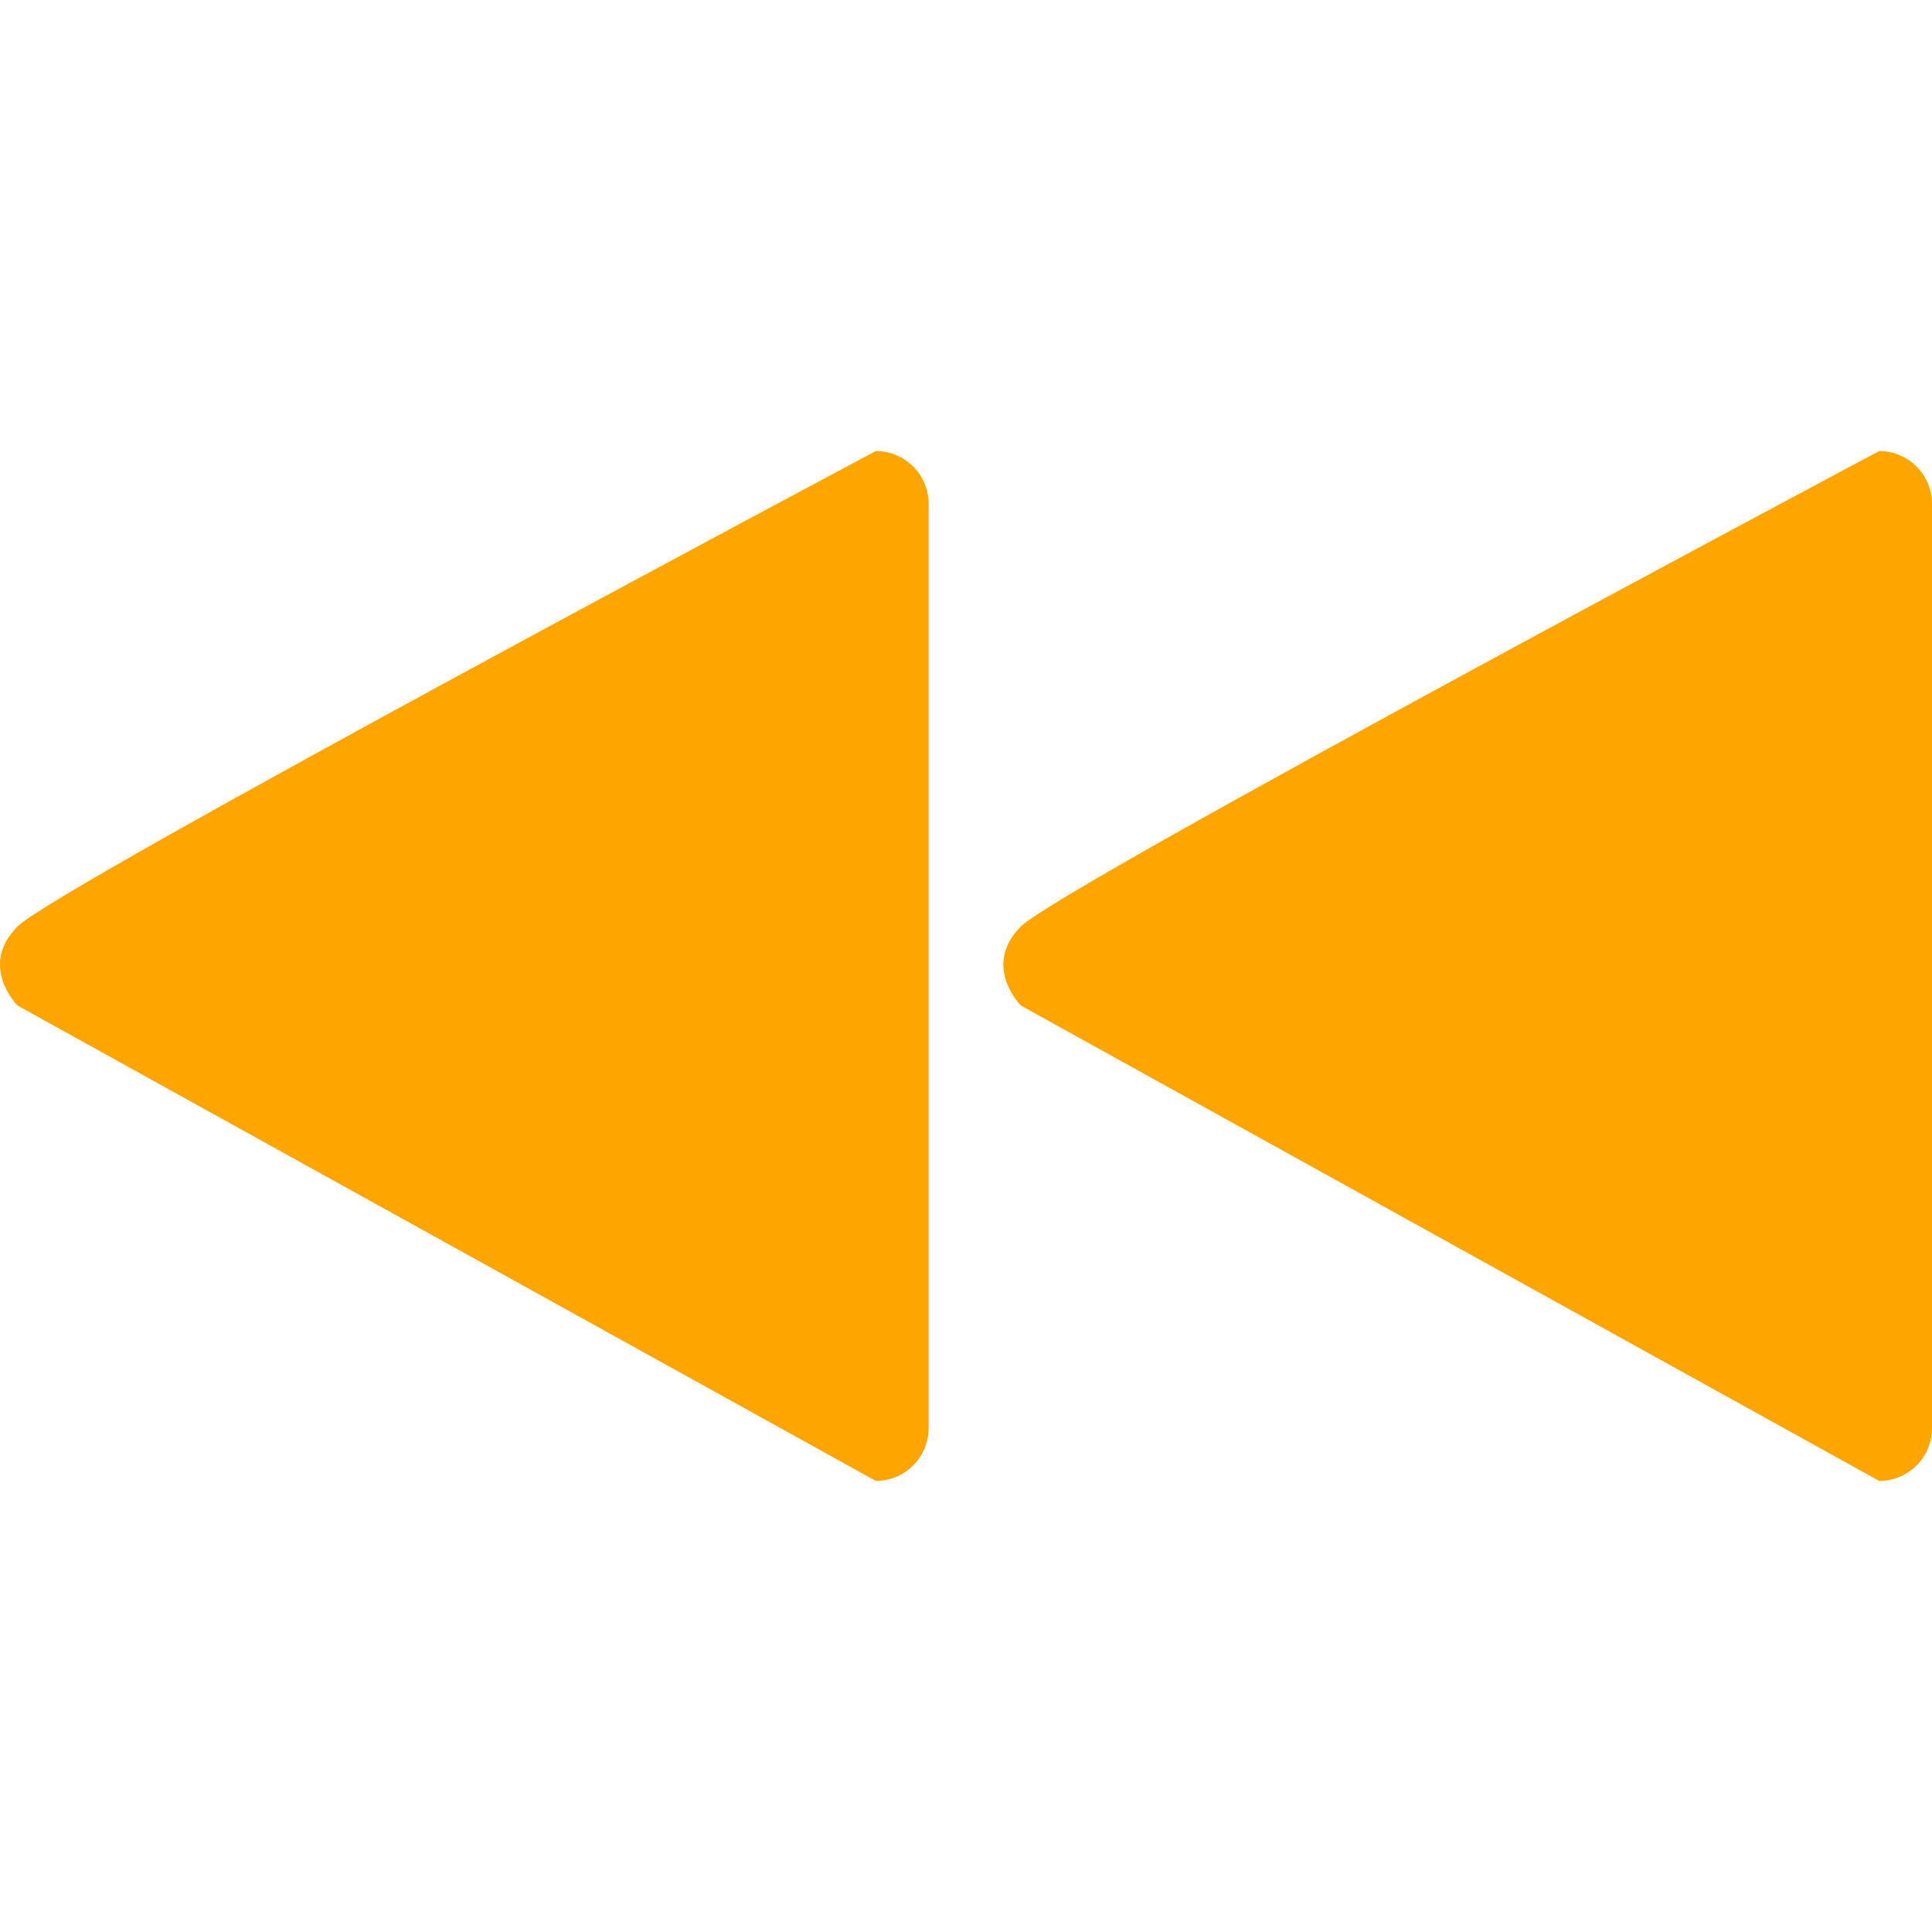
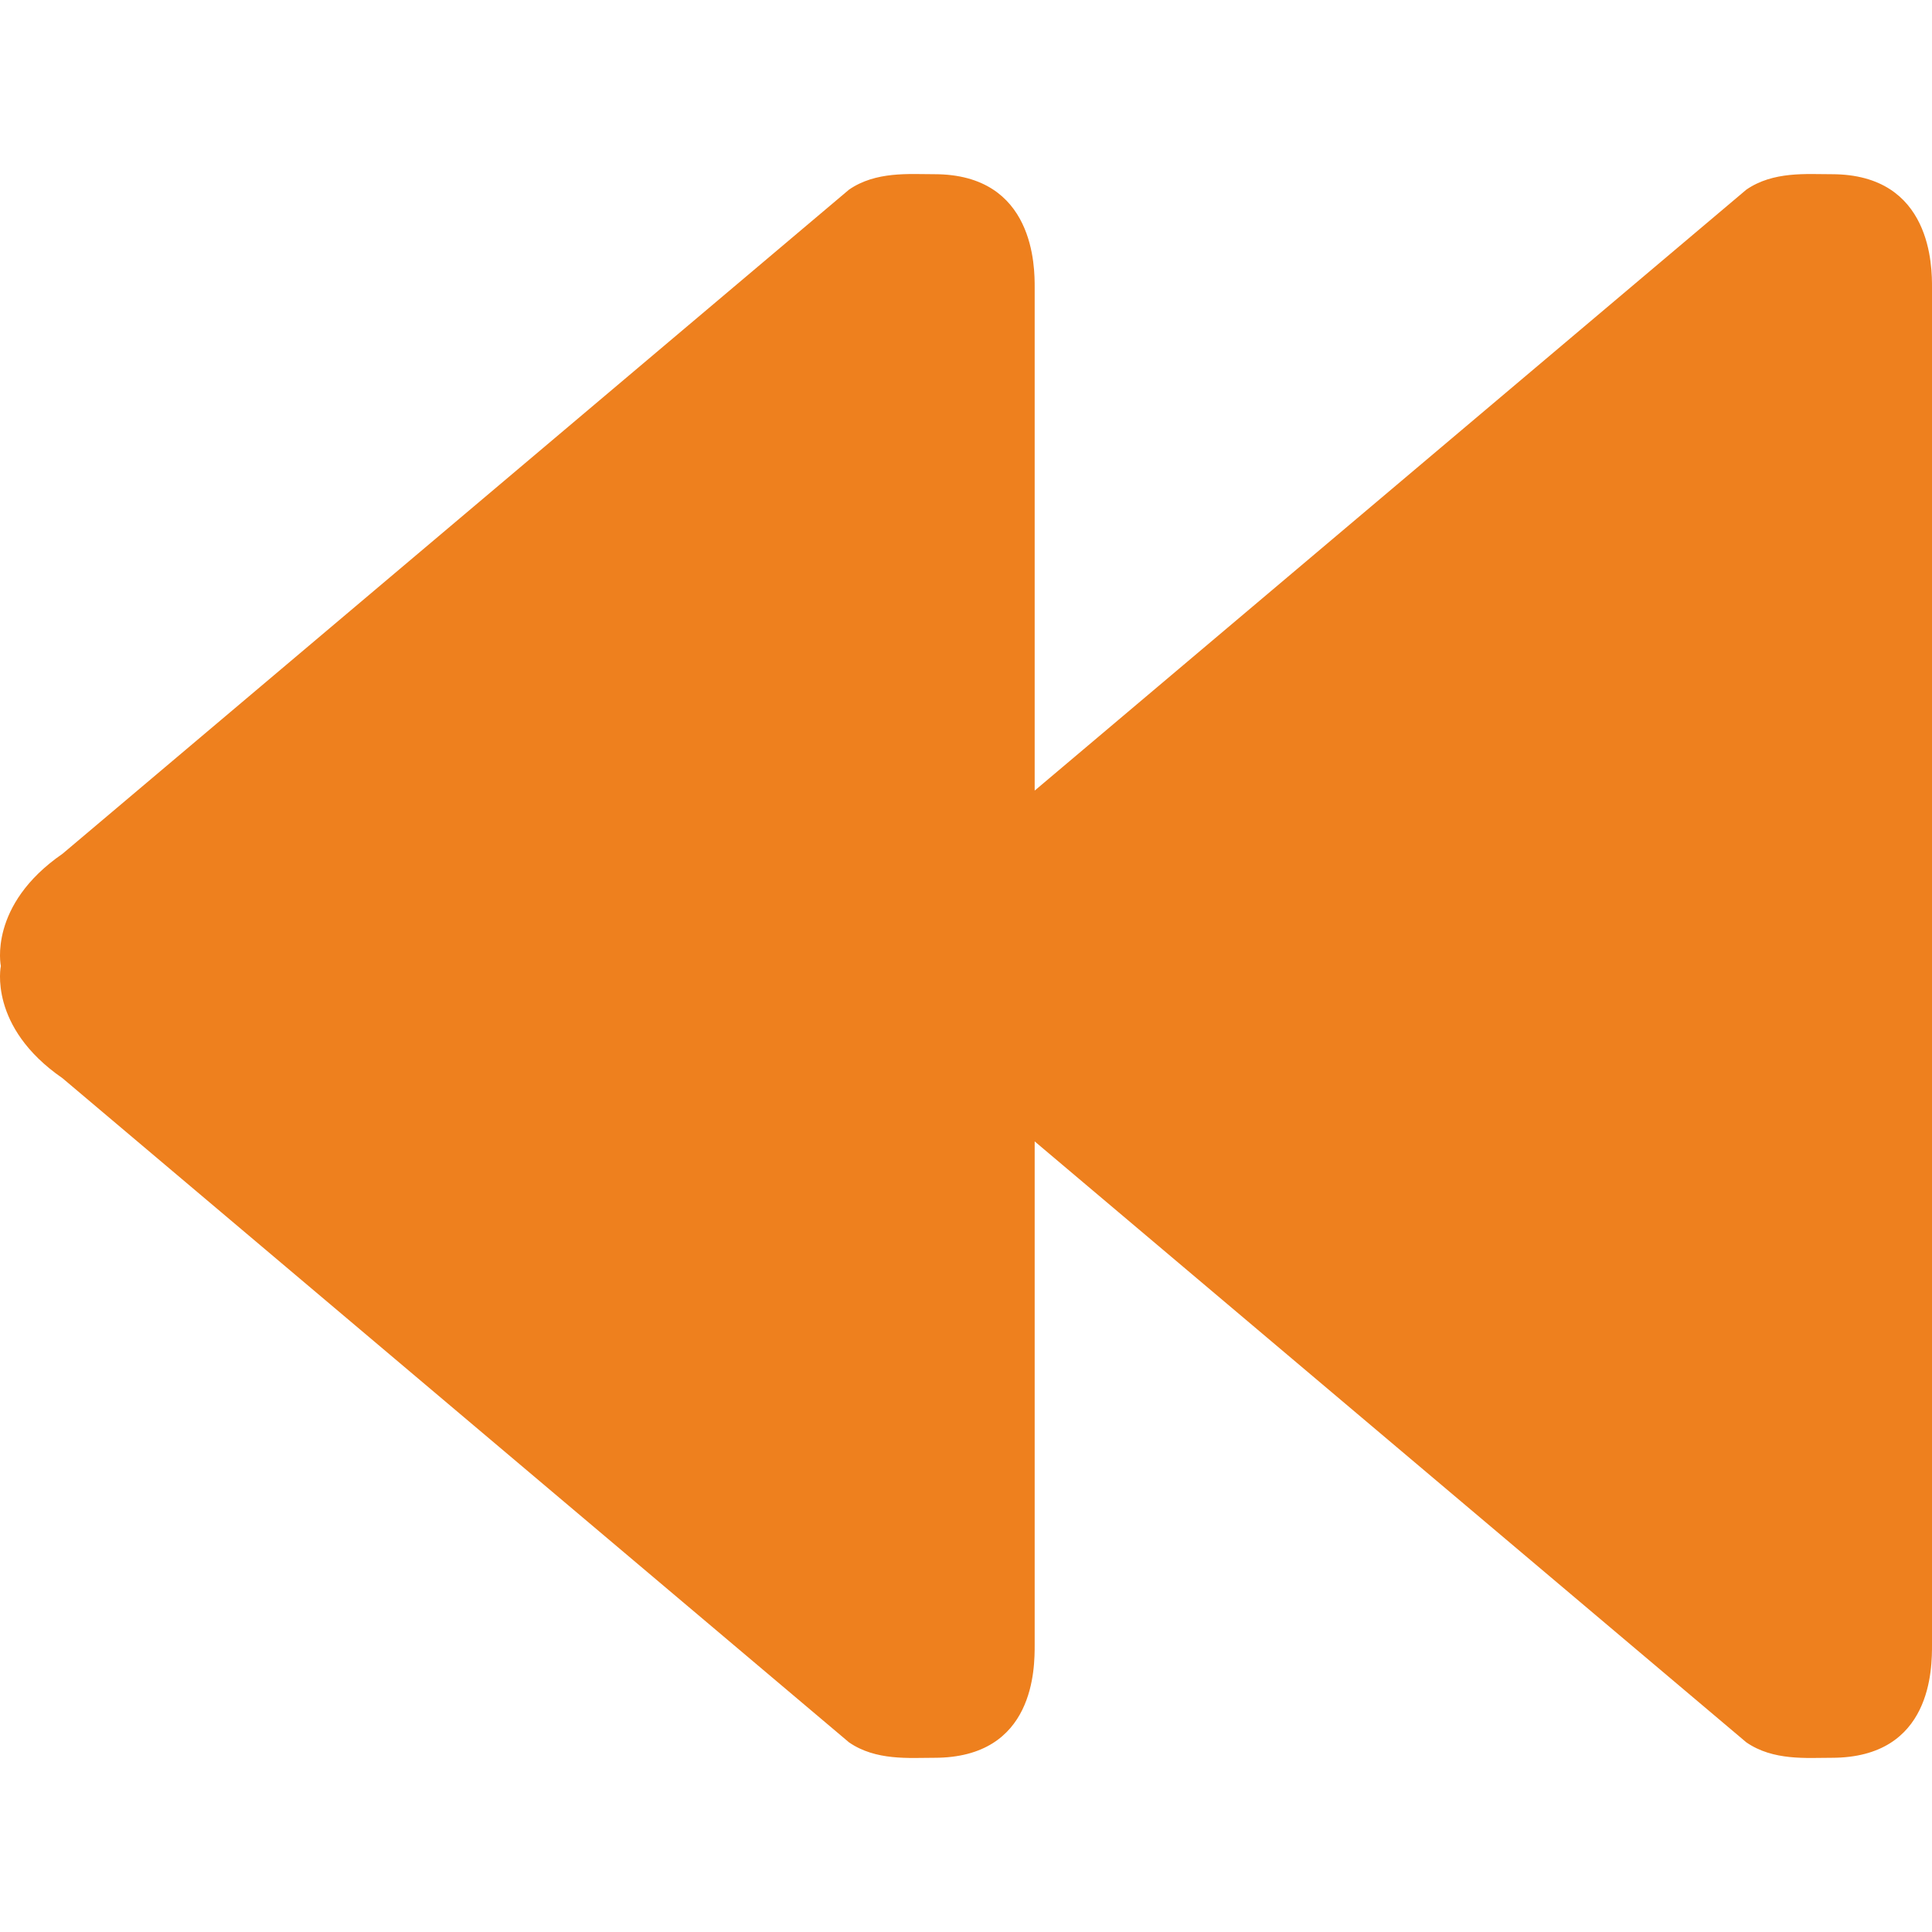
- <svg xmlns="http://www.w3.org/2000/svg" version="1.1" id="Capa_1" x="0px" y="0px" viewBox="0 0 491.858 491.858" style="enable-background:new 0 0 491.858 491.858;" xml:space="preserve" width="512px" height="512px">
-   <g>
-     <g>
-       <g>
-         <path d="M222.97,114.836c7.426,0,13.445,6.02,13.445,13.445v235.295c0,7.425-6.019,13.445-13.445,13.445L4.482,256.011     c0,0-10.084-10.084,0-20.166C14.565,225.76,222.97,114.836,222.97,114.836z" fill="#ffa500" />
-         <path d="M478.411,114.835c7.426,0,13.447,6.02,13.447,13.447v235.294c0,7.426-6.02,13.447-13.447,13.447l-218.487-121.01     c0,0-10.084-10.084,0-20.167C270.008,225.76,478.411,114.835,478.411,114.835z" fill="#ffa500" />
-       </g>
-     </g>
-     <g>
- 	</g>
-     <g>
- 	</g>
-     <g>
- 	</g>
-     <g>
- 	</g>
-     <g>
- 	</g>
-     <g>
- 	</g>
-     <g>
- 	</g>
-     <g>
- 	</g>
-     <g>
- 	</g>
-     <g>
- 	</g>
-     <g>
- 	</g>
-     <g>
- 	</g>
-     <g>
- 	</g>
-     <g>
- 	</g>
-     <g>
- 	</g>
+ <svg xmlns="http://www.w3.org/2000/svg" version="1.1" id="Capa_1" x="0px" y="0px" viewBox="0 0 250.488 250.488" style="enable-background:new 0 0 250.488 250.488;" xml:space="preserve" width="512px" height="512px">
+   <g id="Previous_track">
+     <path style="fill-rule:evenodd;clip-rule:evenodd;" d="M237.484,22.587c-3.266,0-7.591-0.401-11.072,2.005l-92.264,77.91V37.252   c0-2.507,0.057-14.666-13.004-14.666c-3.265,0-7.59-0.401-11.072,2.005L8.107,110.693c-9.669,6.674-7.997,14.551-7.997,14.551   s-1.671,7.878,7.997,14.551l101.965,86.102c3.482,2.405,7.807,2.004,11.072,2.004c13.062,0,13.004-11.7,13.004-14.666v-65.249   l92.264,77.911c3.482,2.405,7.807,2.004,11.072,2.004c13.062,0,13.004-11.7,13.004-14.666V37.252   C250.488,34.746,250.546,22.587,237.484,22.587z" fill="#ee801e" />
  </g>
  <g>
</g>
  <g>
</g>
  <g>
</g>
  <g>
</g>
  <g>
</g>
  <g>
</g>
  <g>
</g>
  <g>
</g>
  <g>
</g>
  <g>
</g>
  <g>
</g>
  <g>
</g>
  <g>
</g>
  <g>
</g>
  <g>
</g>
</svg>
